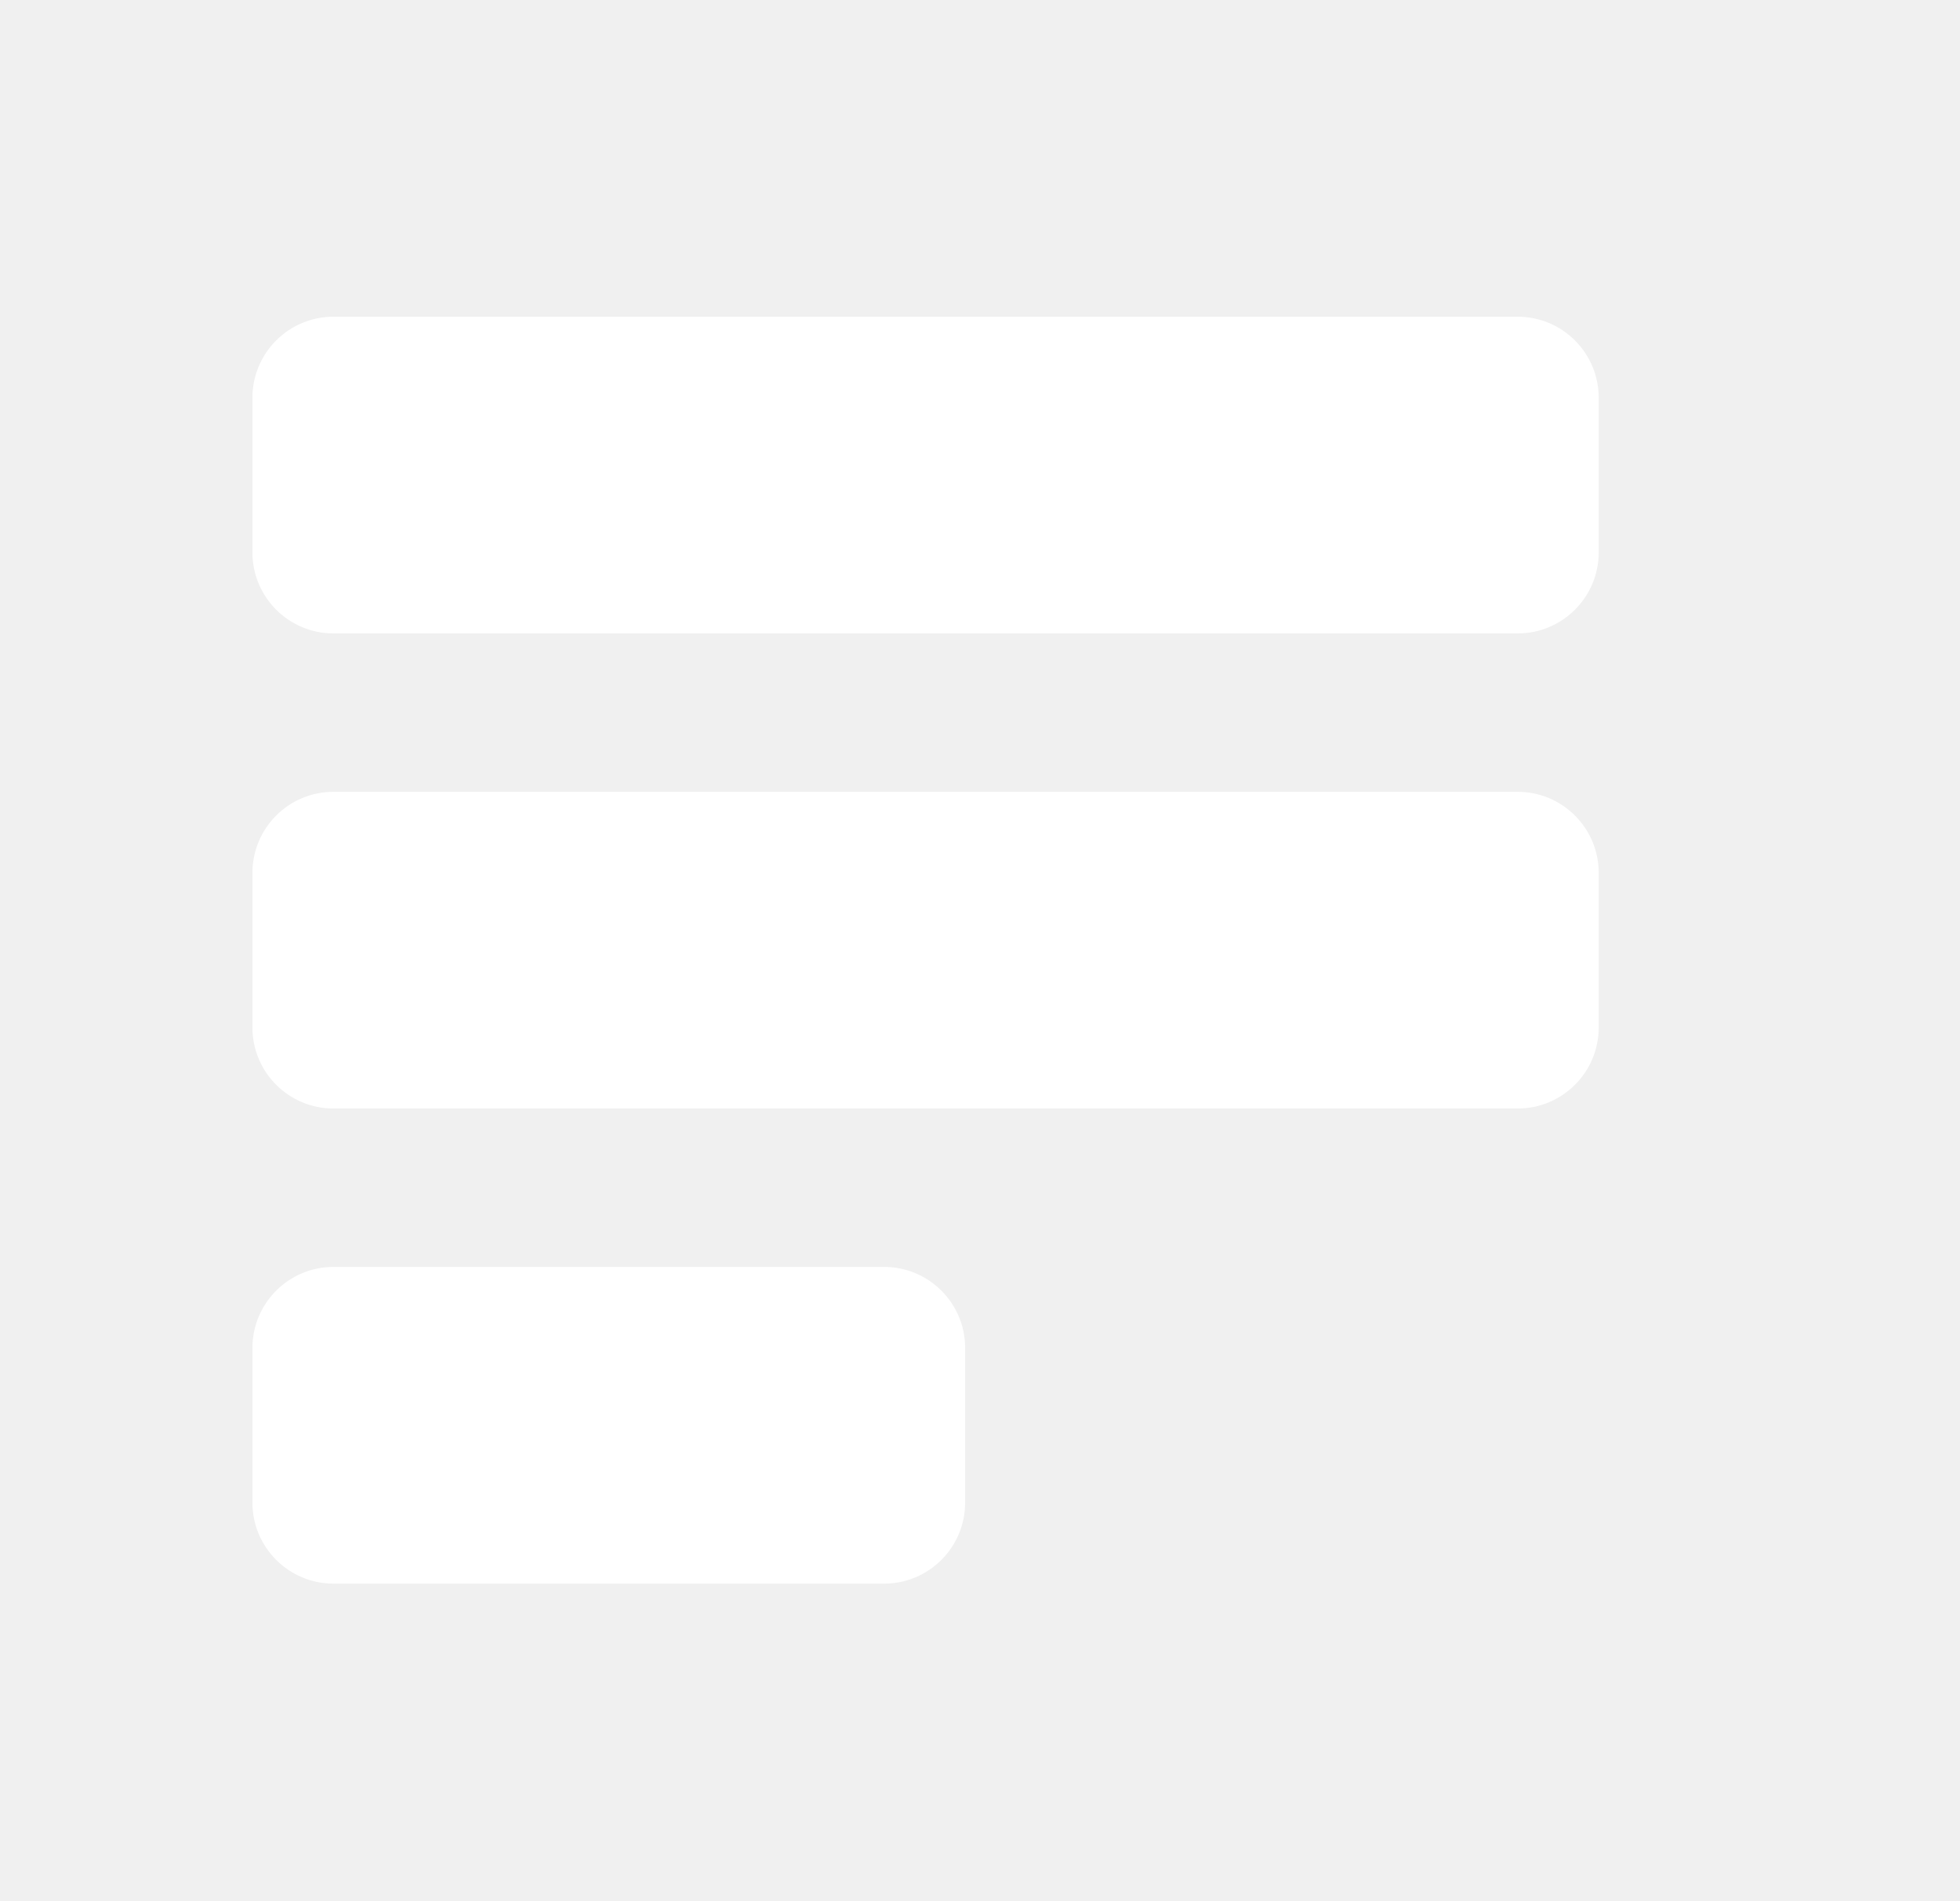
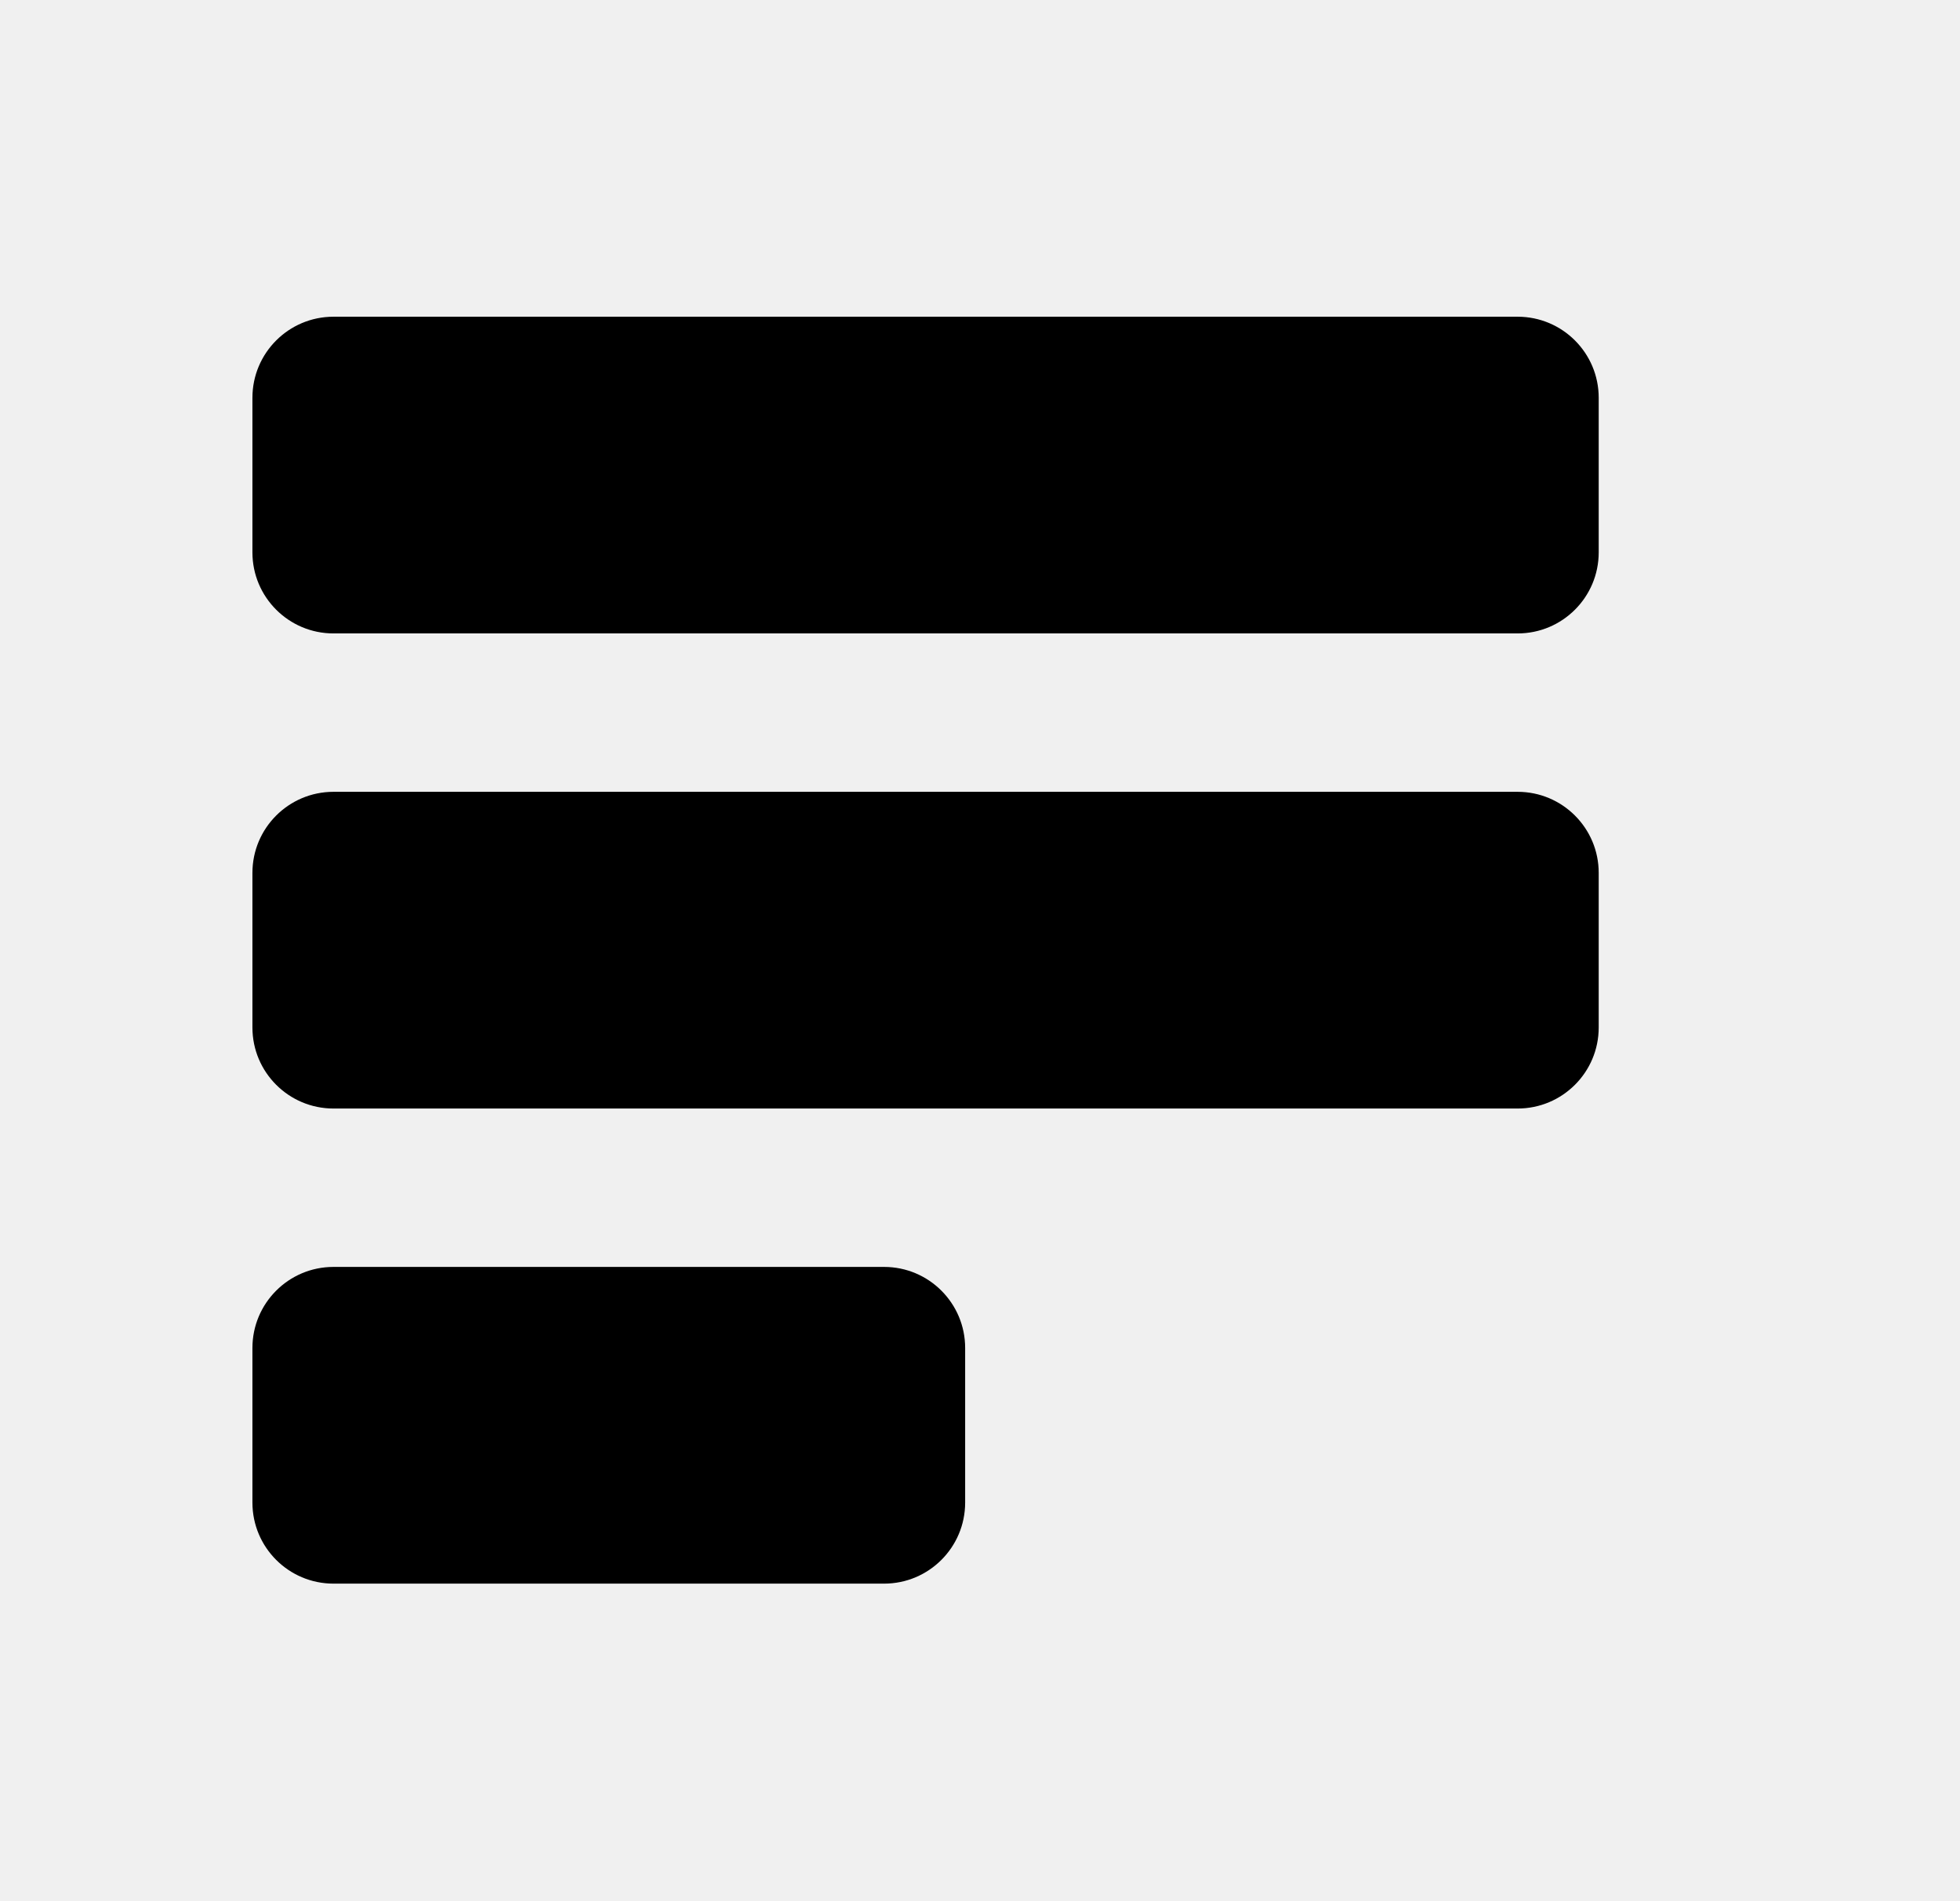
<svg xmlns="http://www.w3.org/2000/svg" width="33" height="32" viewBox="0 0 33 32" fill="none">
-   <rect x="4.25" y="5.333" width="22.667" height="5.333" rx="1.365" fill="#FFFFFF" />
-   <rect x="4.25" y="13.333" width="22.667" height="5.333" rx="1.365" fill="#FFFFFF" />
-   <rect x="4.25" y="21.333" width="12" height="5.333" rx="1.365" fill="#FFFFFF" />
+   <rect x="4.25" y="5.333" width="22.667" height="5.333" rx="1.365" fill="#000000" />
+   <rect x="4.25" y="13.333" width="22.667" height="5.333" rx="1.365" fill="#000000" />
+   <rect x="4.25" y="21.333" width="12" height="5.333" rx="1.365" fill="#000000" />
</svg>
